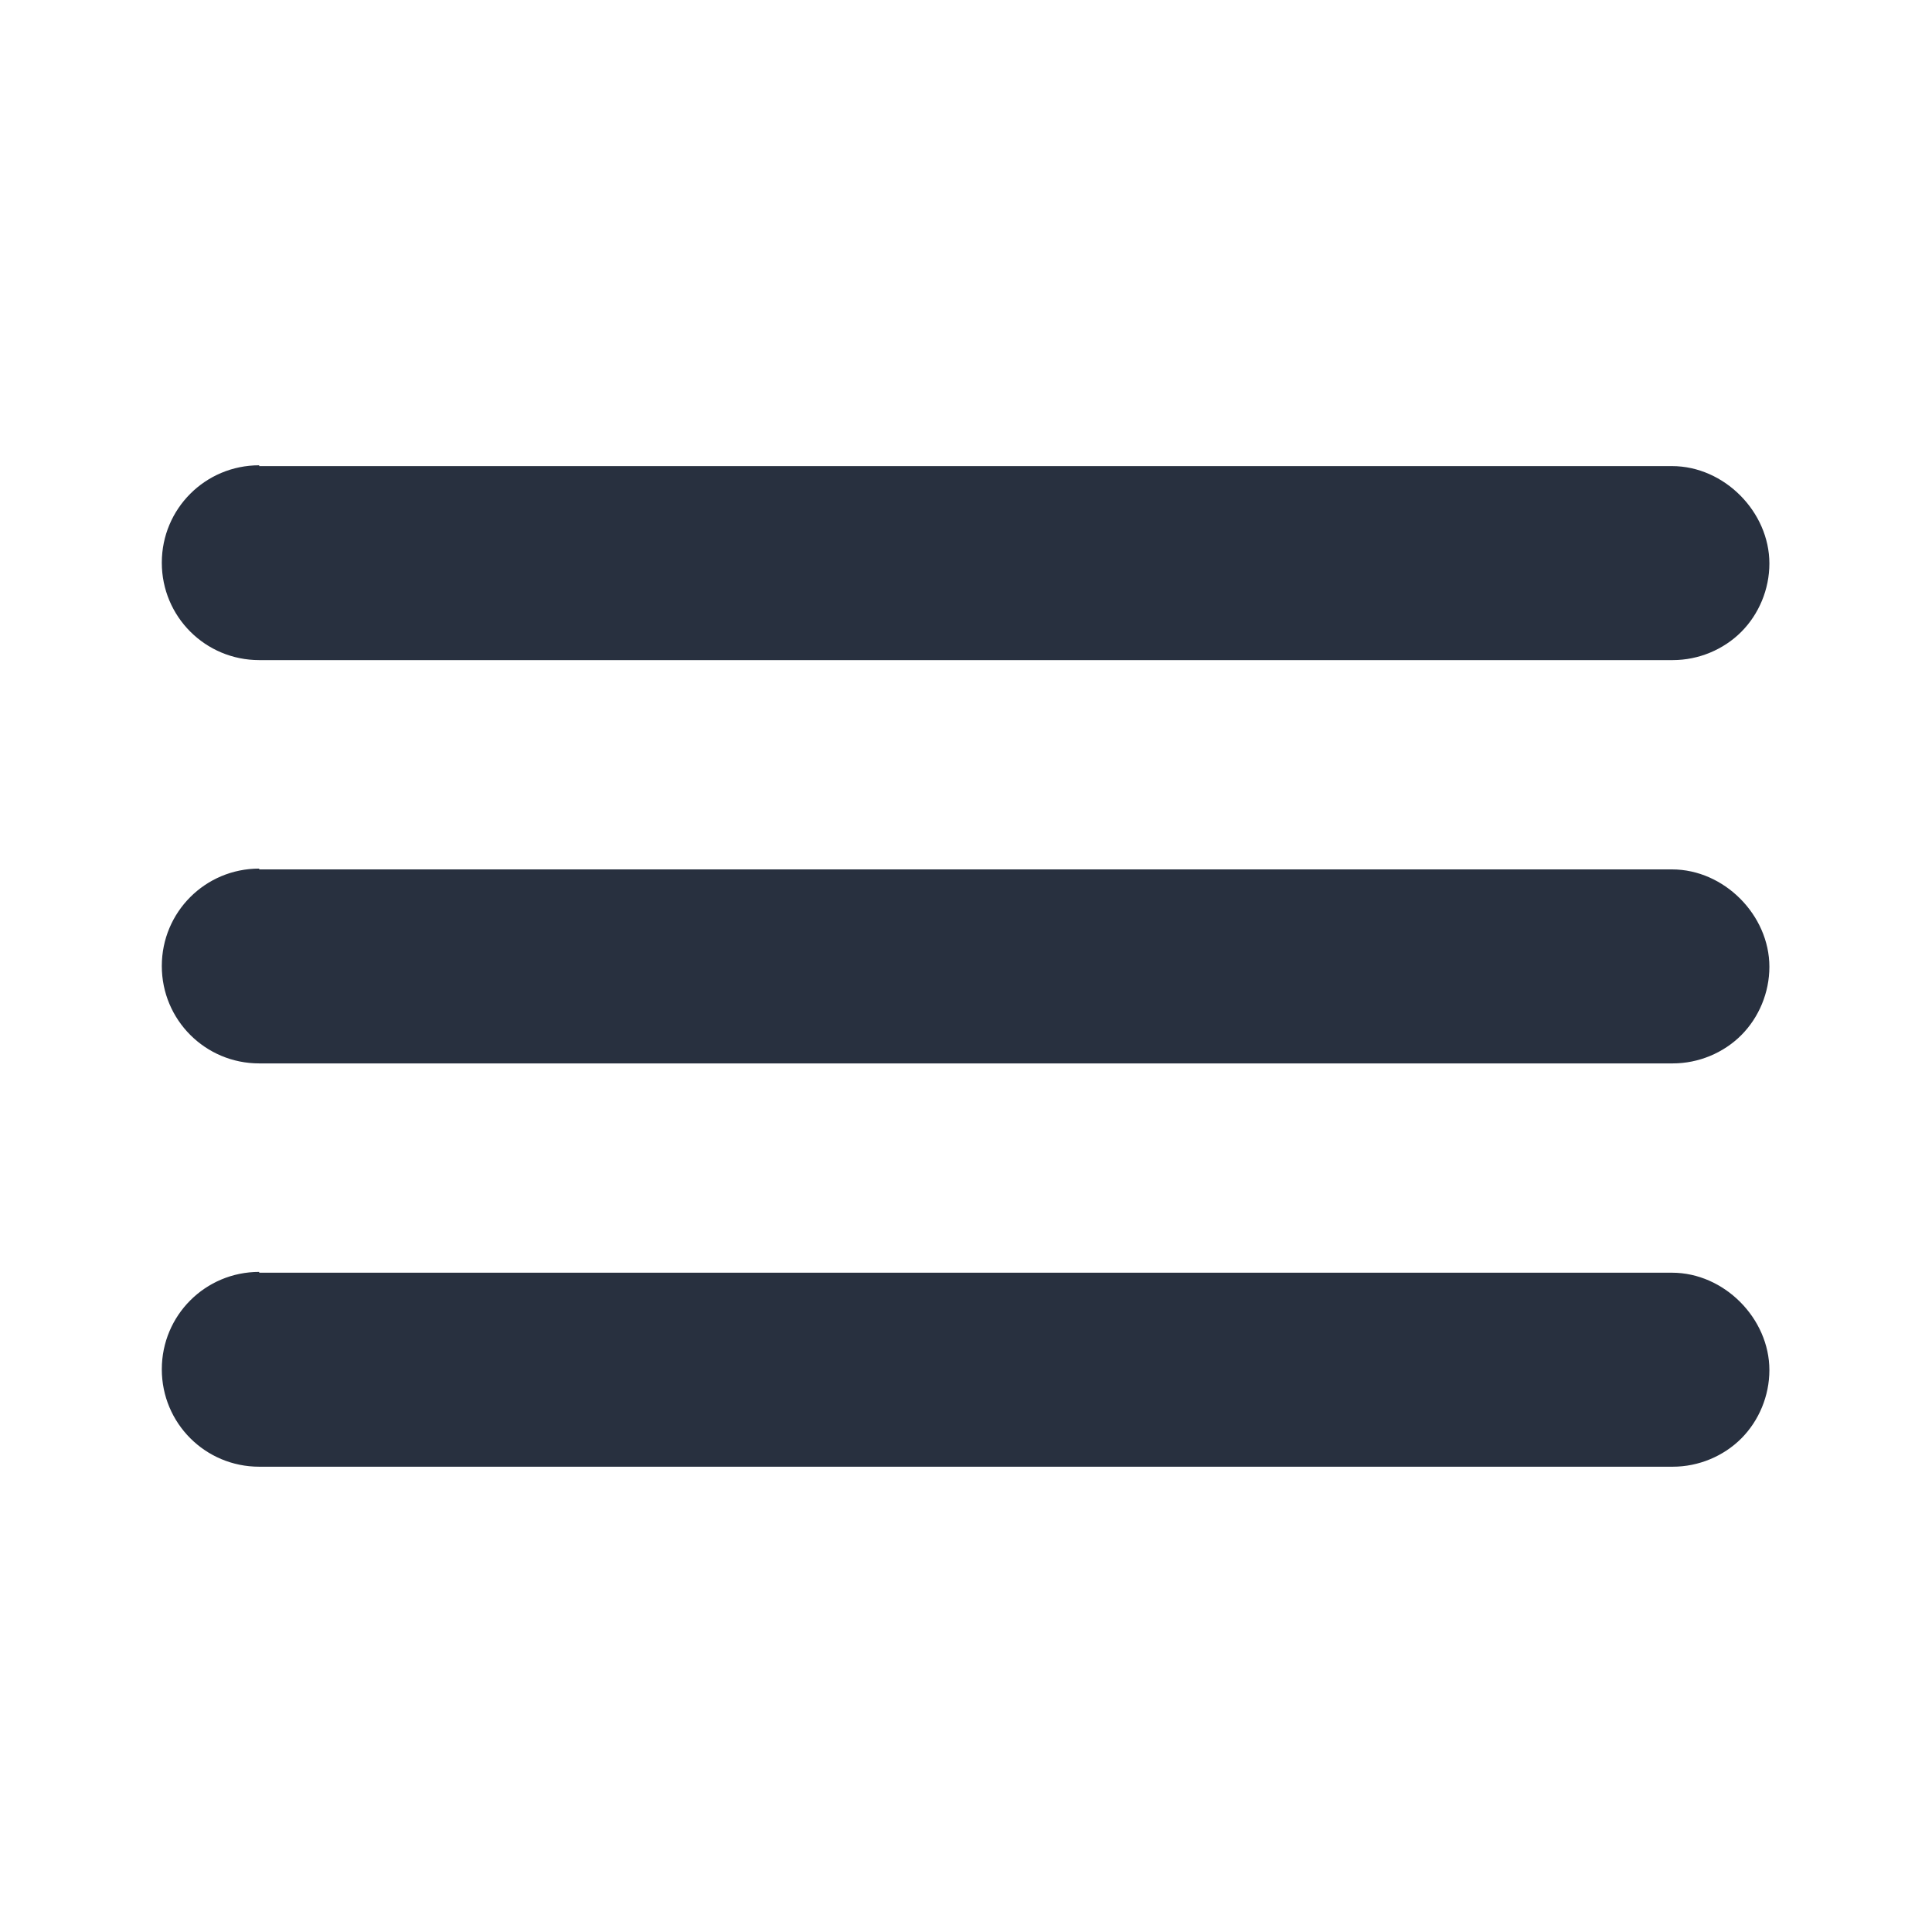
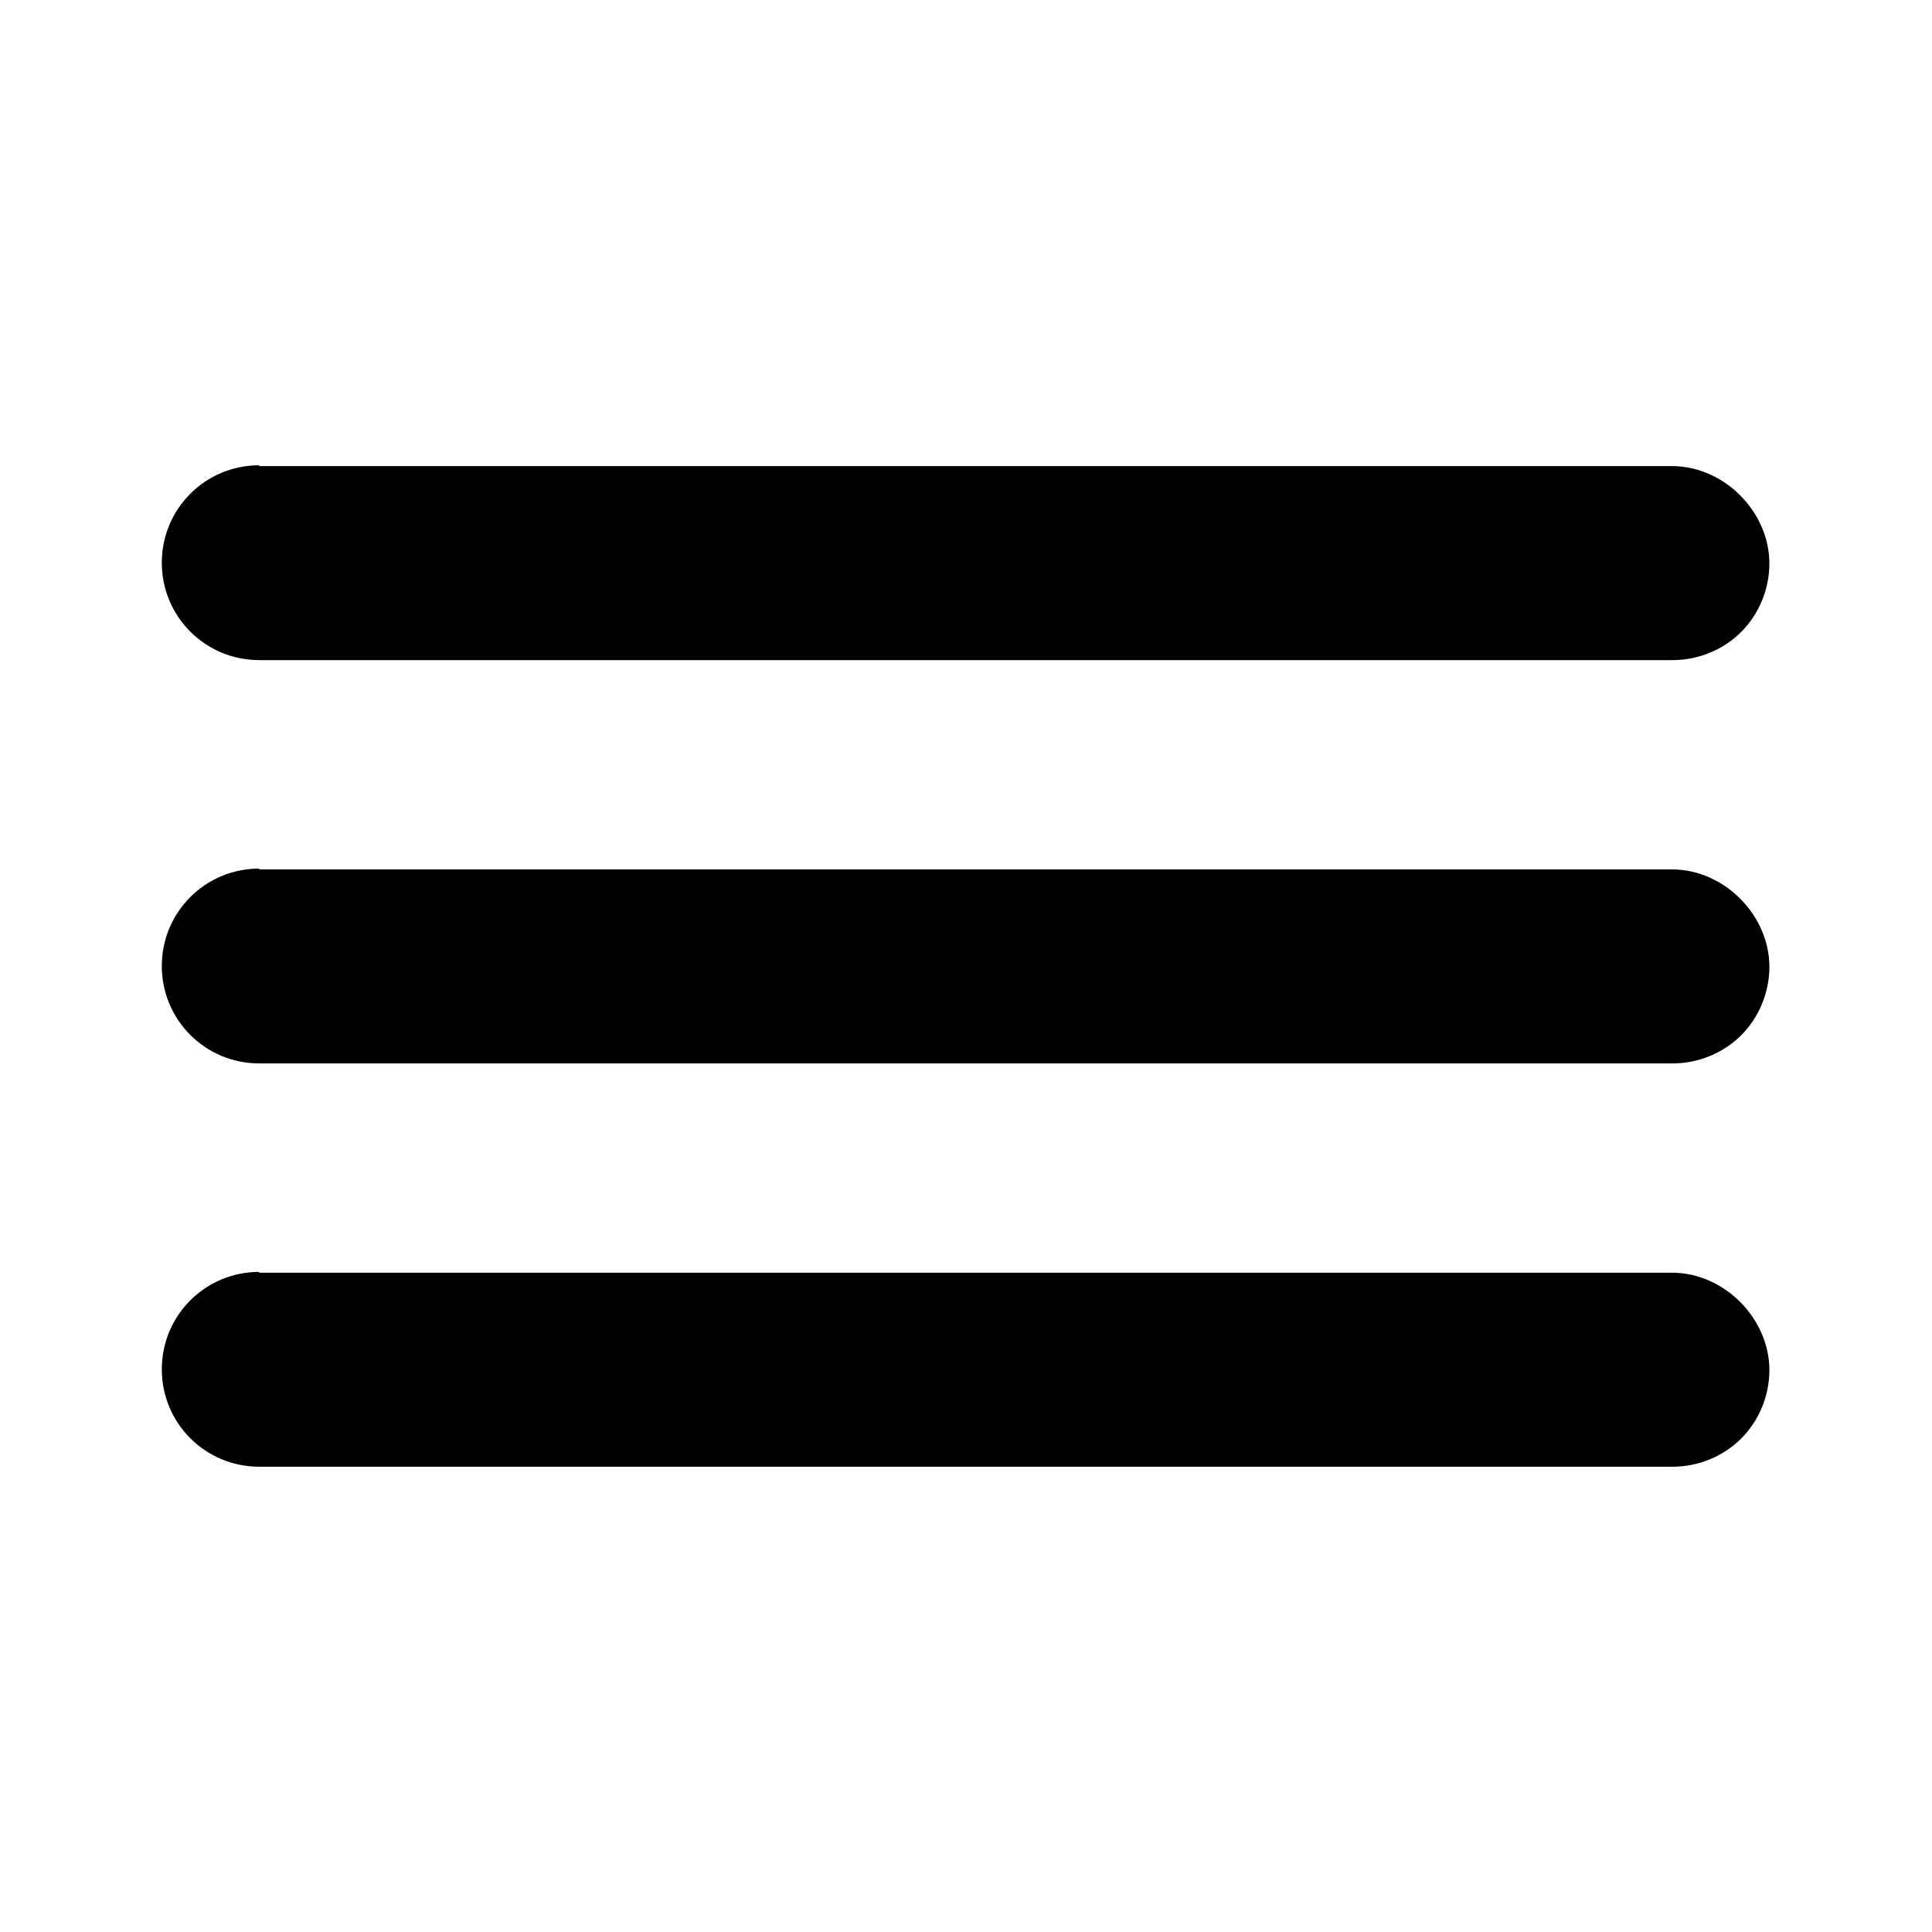
- <svg xmlns="http://www.w3.org/2000/svg" viewBox="0 0 24 24" fill="#28303F">
+ <svg xmlns="http://www.w3.org/2000/svg" viewBox="0 0 24 24">
  <path class="cls-1" d="M3.22,10.79c-.67,0-1.21.54-1.21,1.21,0,.67.54,1.21,1.21,1.21h17.56c.32,0,.63-.13.85-.35s.35-.53.35-.85c0-.64-.56-1.21-1.21-1.21H3.22Z" />
  <path class="cls-1" d="M3.22,5.78c-.67,0-1.21.54-1.21,1.21,0,.67.54,1.21,1.21,1.21h17.56c.32,0,.63-.13.85-.35s.35-.53.35-.85c0-.64-.56-1.21-1.21-1.21H3.22Z" />
  <path d="M3.22,15.8c-.67,0-1.21.54-1.21,1.21,0,.67.54,1.21,1.21,1.21h17.56c.32,0,.63-.13.85-.35s.35-.53.35-.85c0-.64-.56-1.21-1.21-1.21H3.22Z" />
</svg>
